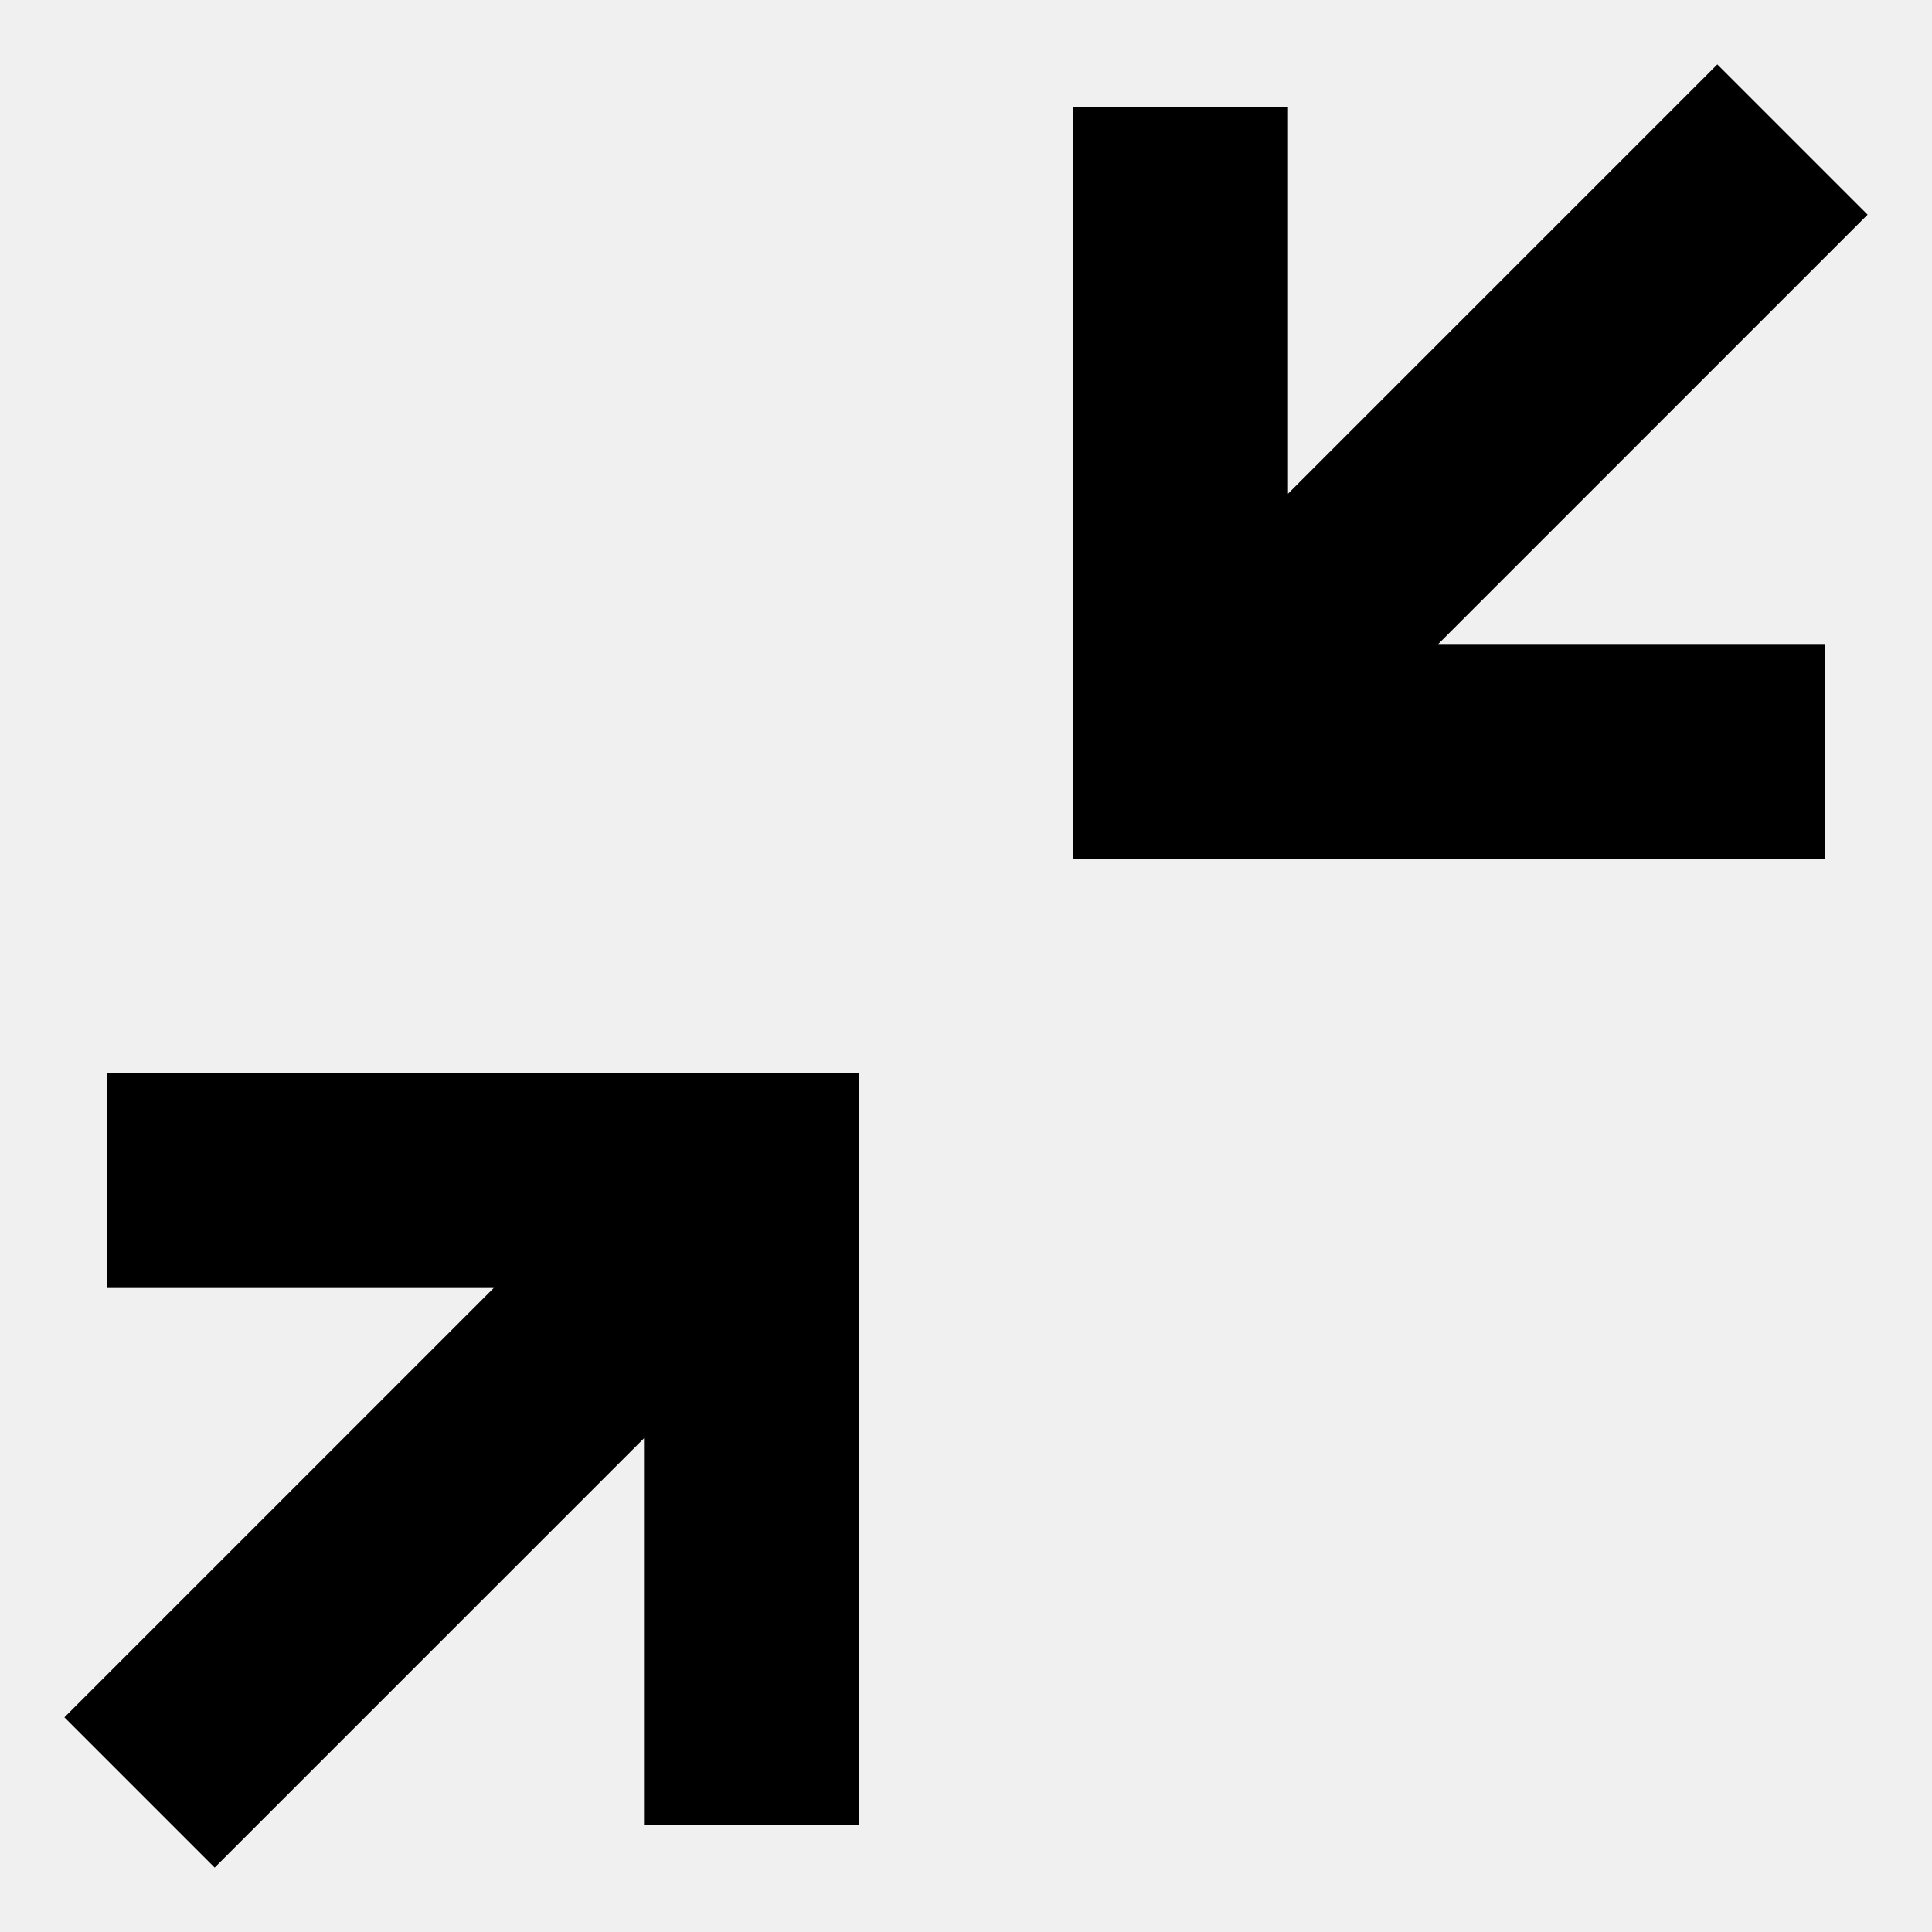
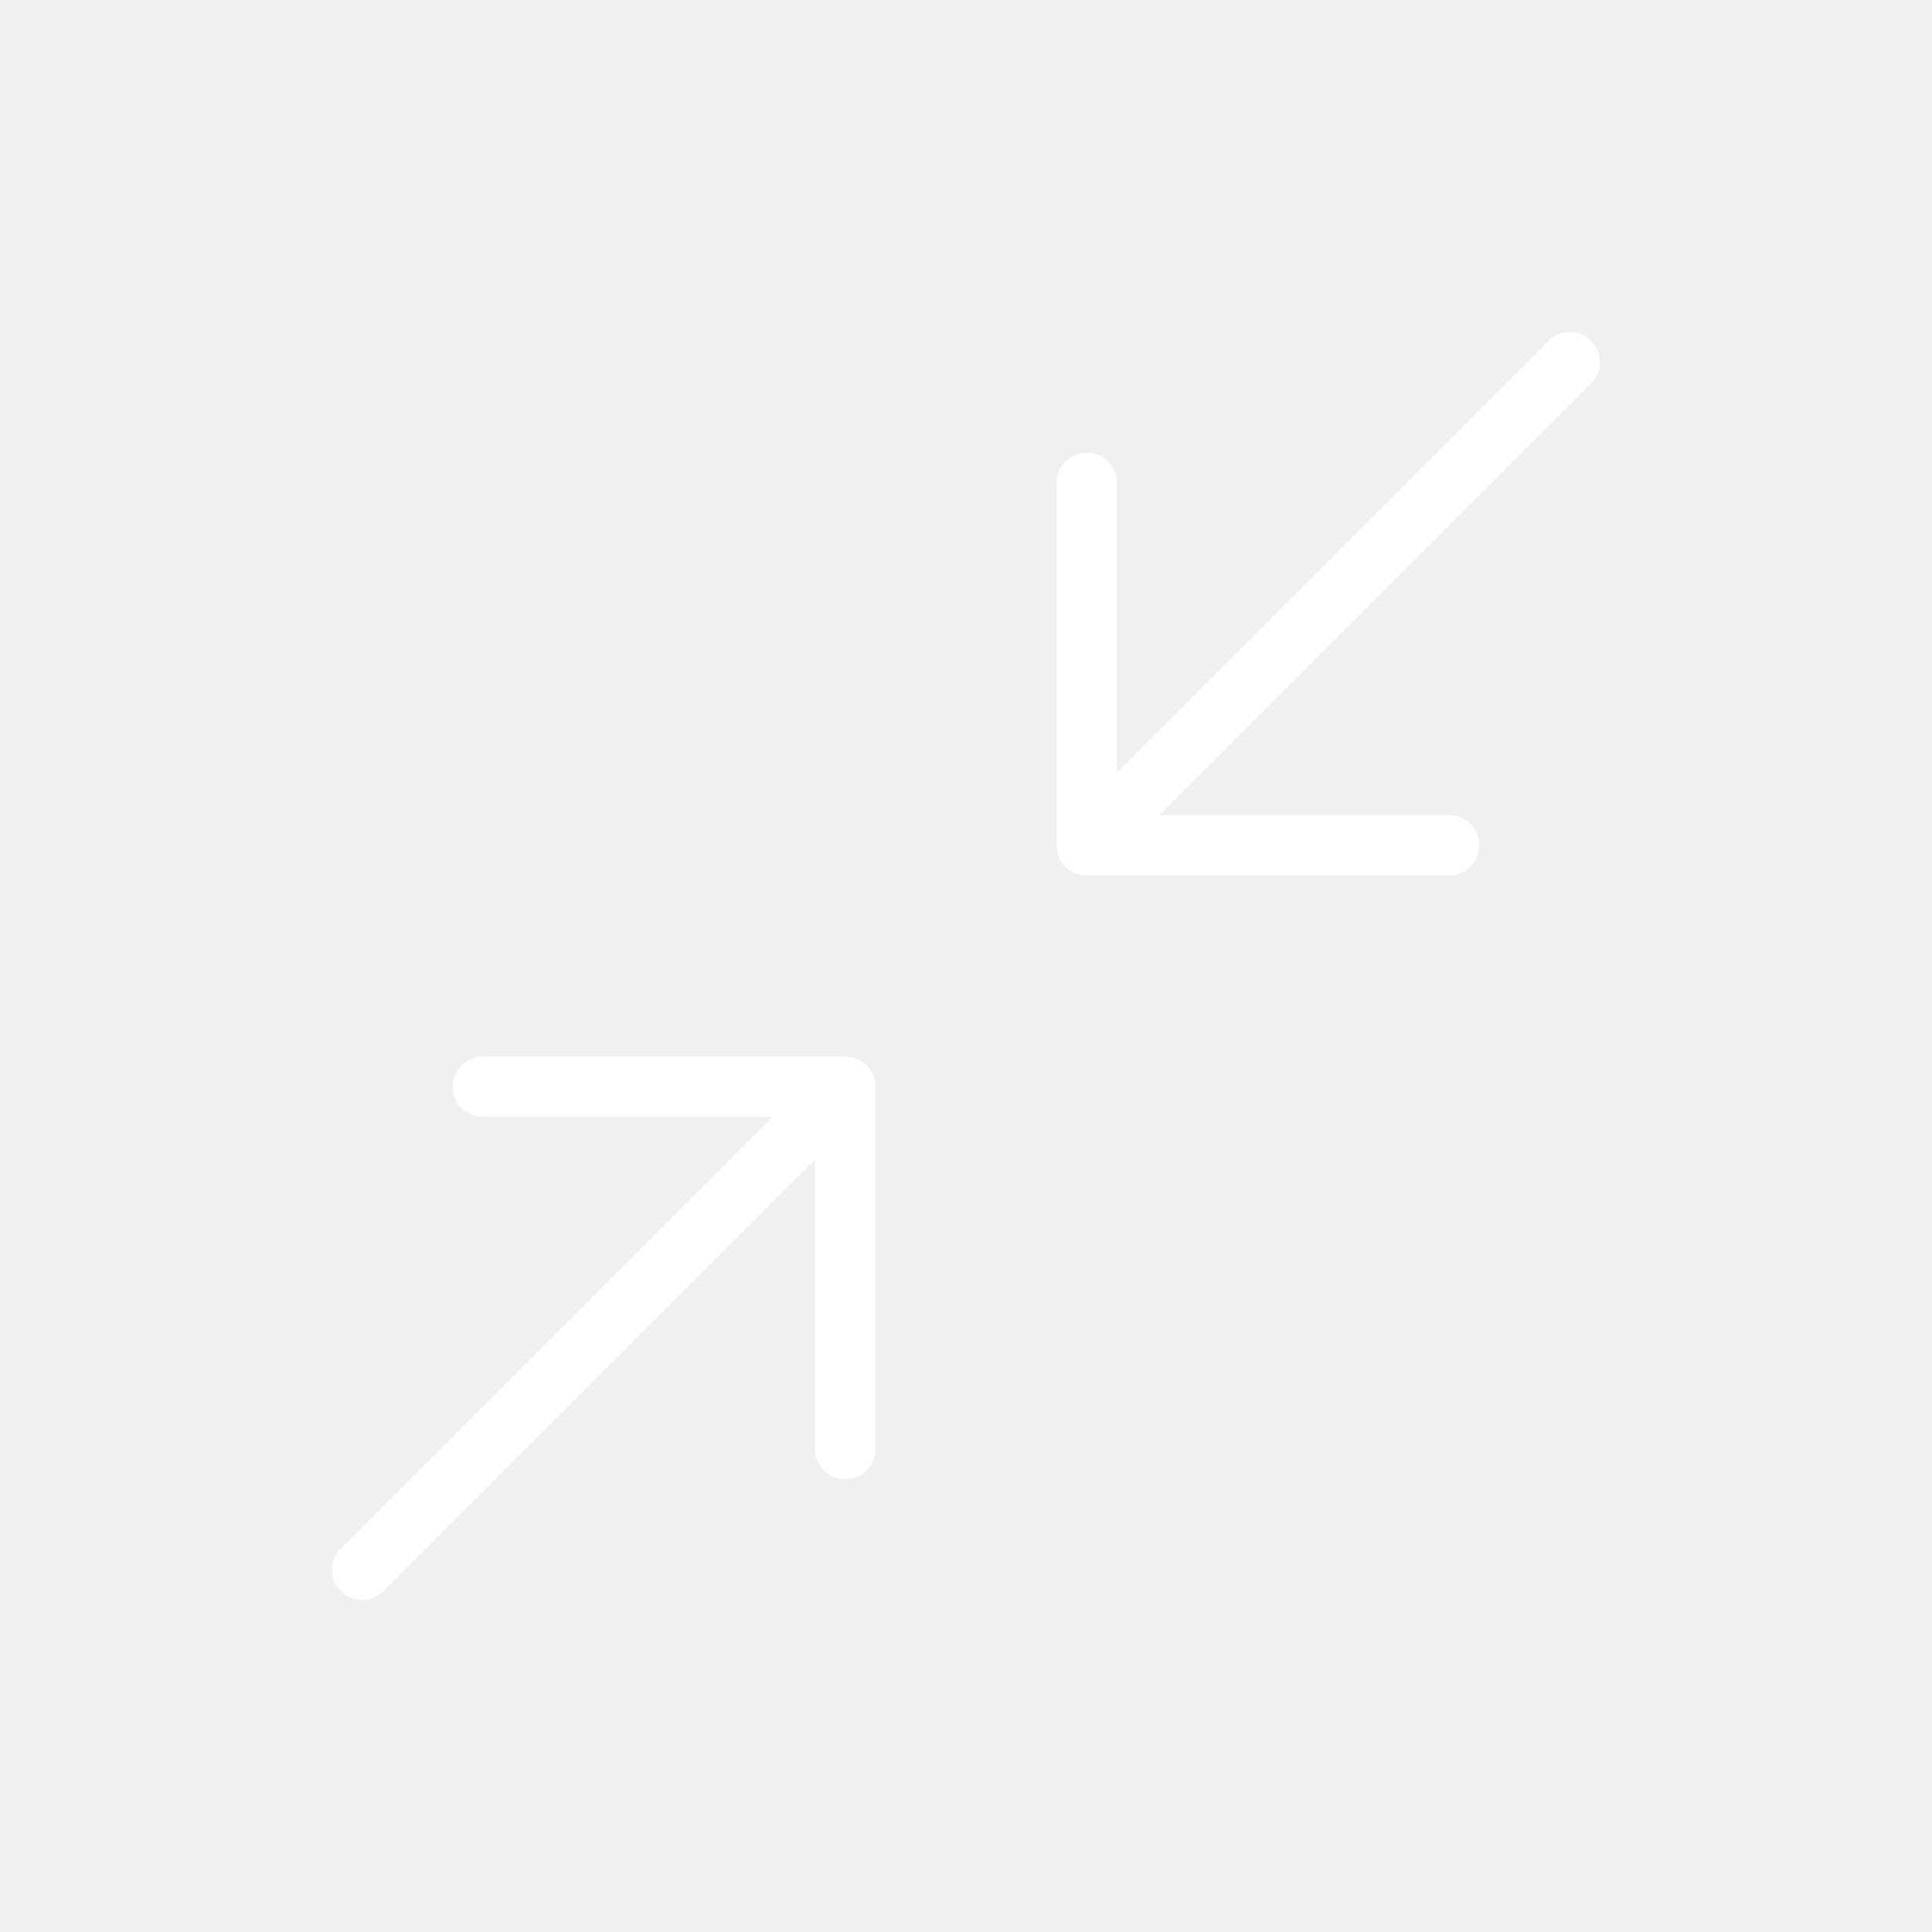
- <svg xmlns="http://www.w3.org/2000/svg" width="18px" height="18px" viewBox="0 0 18 18">
-   <polygon points="1 12 4.6 12 0.6 16 2 17.4 6 13.4 6 17 8 17 8 10 1 10" />
-   <polygon points="16 0.6 12 4.6 12 1 10 1 10 8 17 8 17 6 13.4 6 17.4 2" />
+ <svg xmlns="http://www.w3.org/2000/svg" width="20" height="20" fill="#ffffff" viewBox="0 0 256 256">
+   <path d="M210.83,50.83,153.66,108H192a4,4,0,0,1,0,8H144a4,4,0,0,1-4-4V64a4,4,0,0,1,8,0v38.34l57.17-57.17a4,4,0,1,1,5.66,5.66ZM112,140H64a4,4,0,0,0,0,8h38.34L45.17,205.17a4,4,0,0,0,5.66,5.66L108,153.66V192a4,4,0,0,0,8,0V144A4,4,0,0,0,112,140Z" />
</svg>
